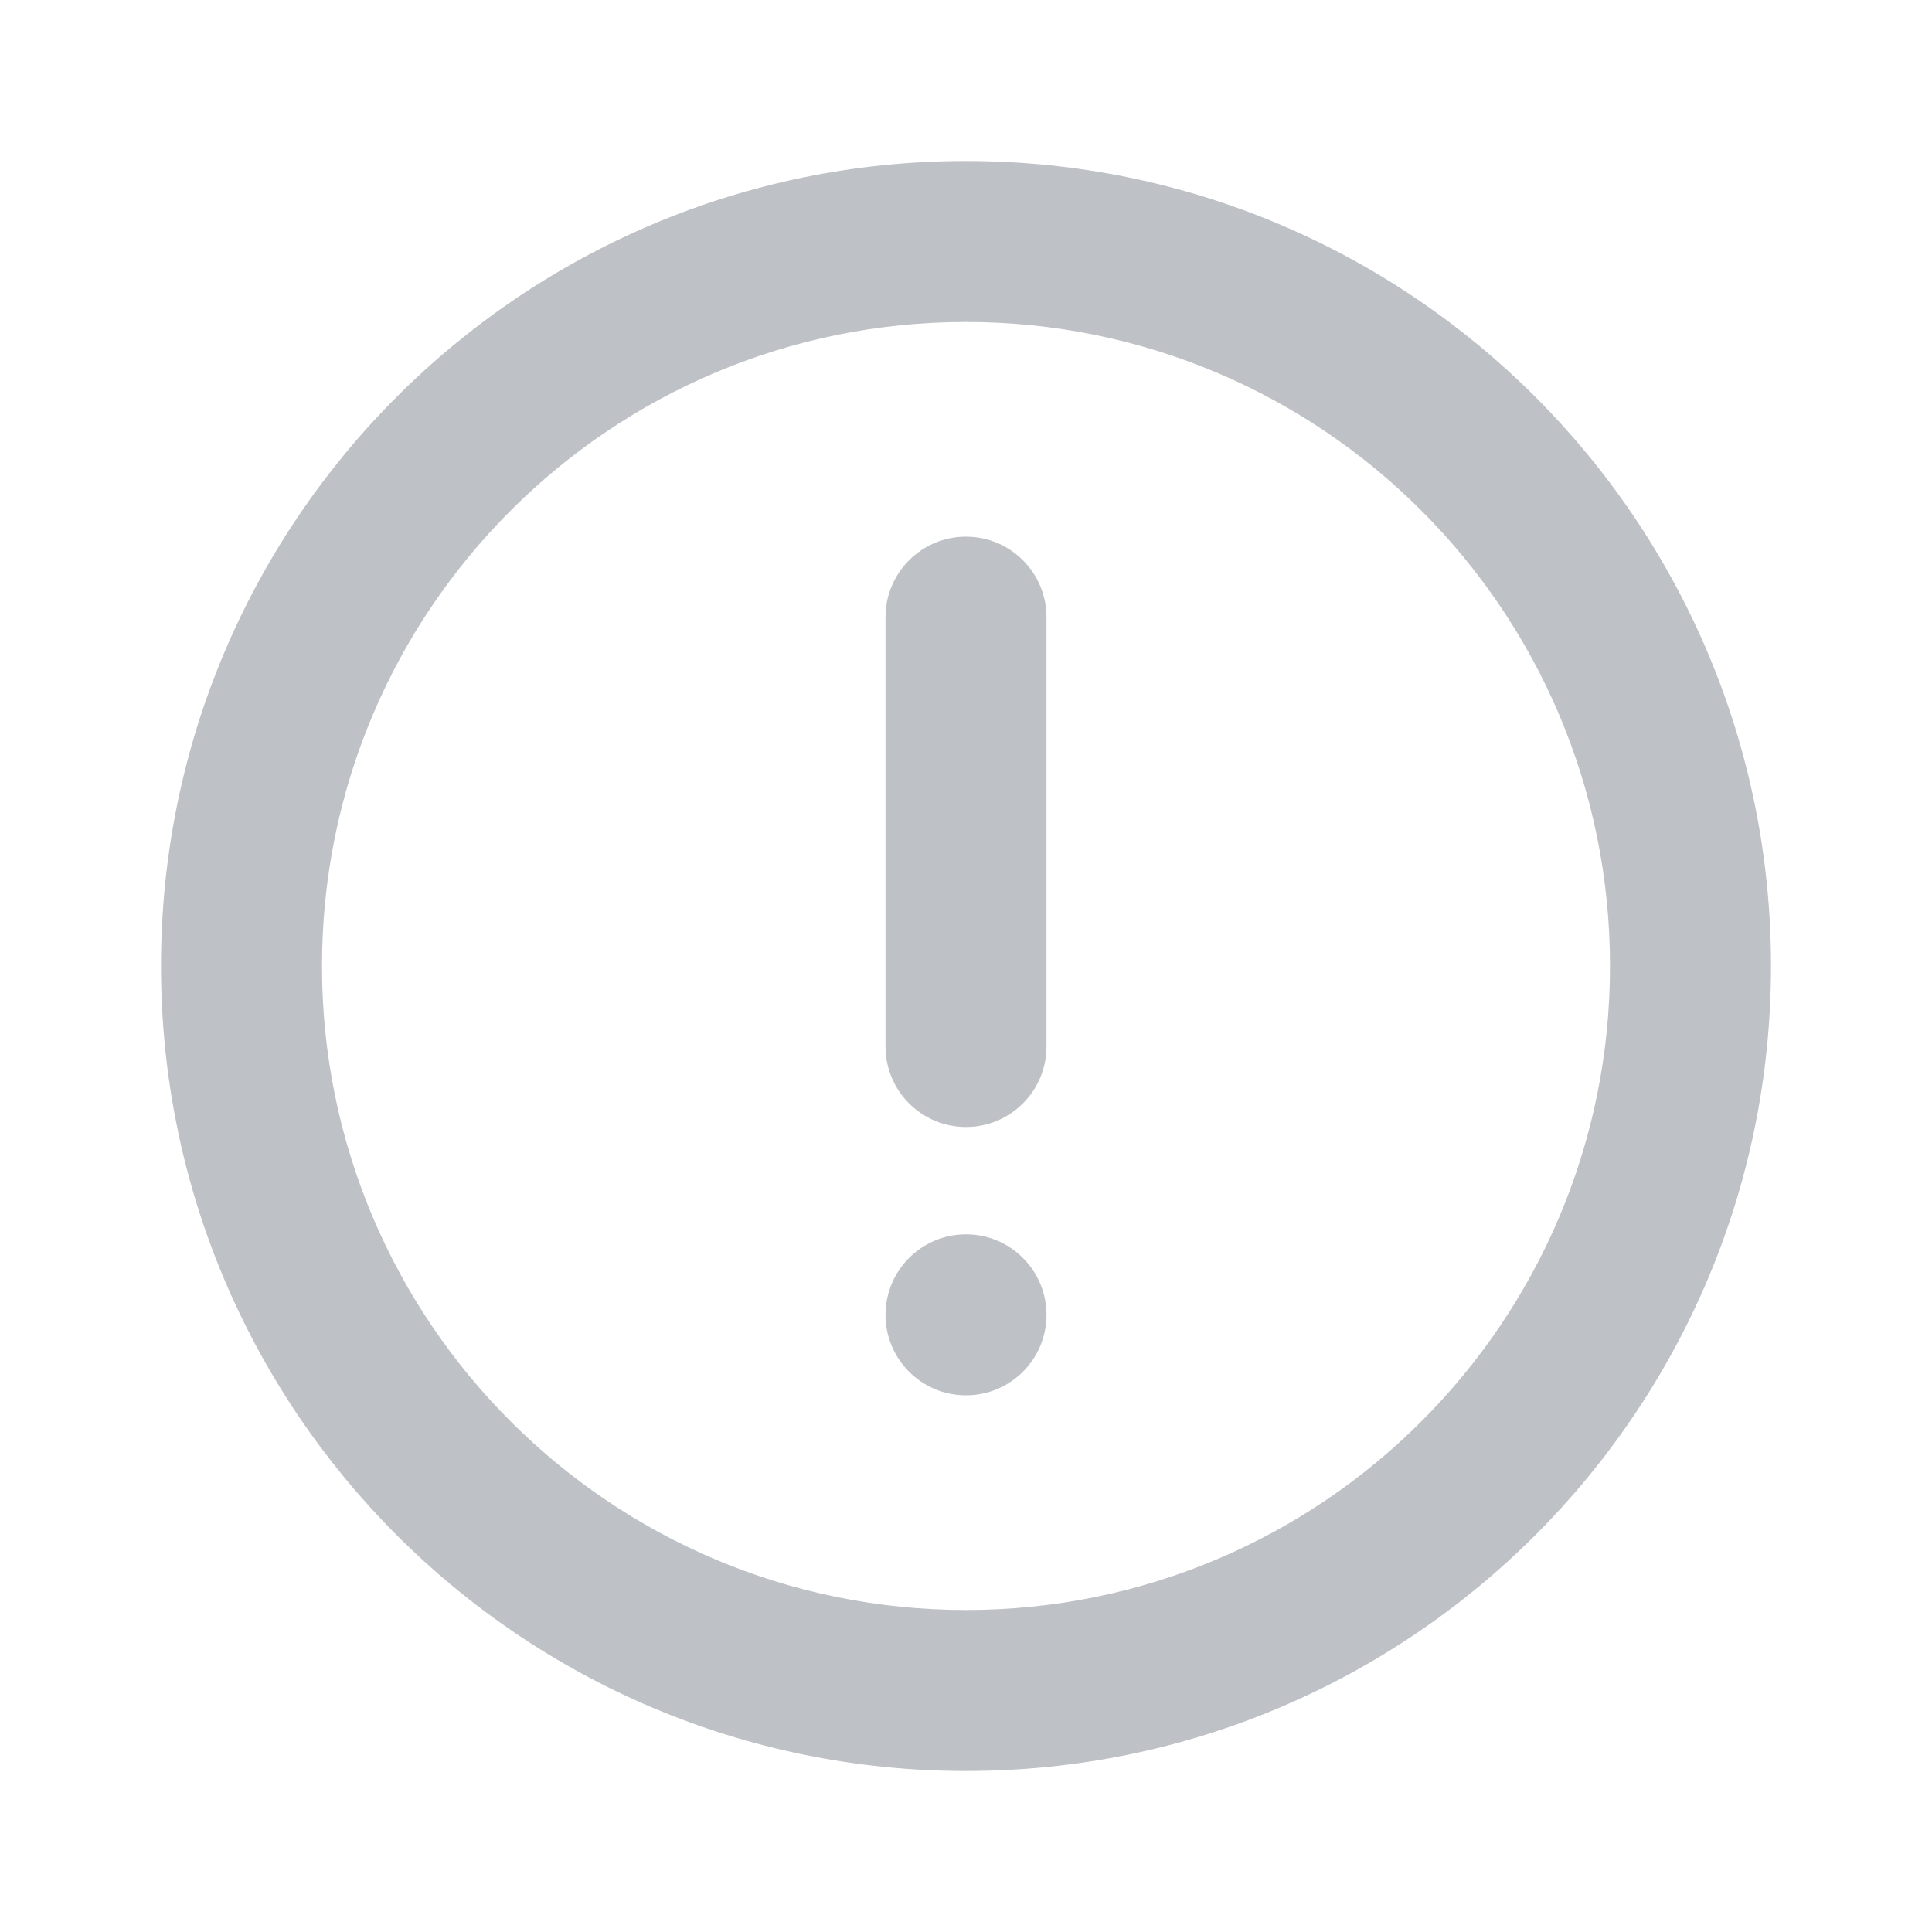
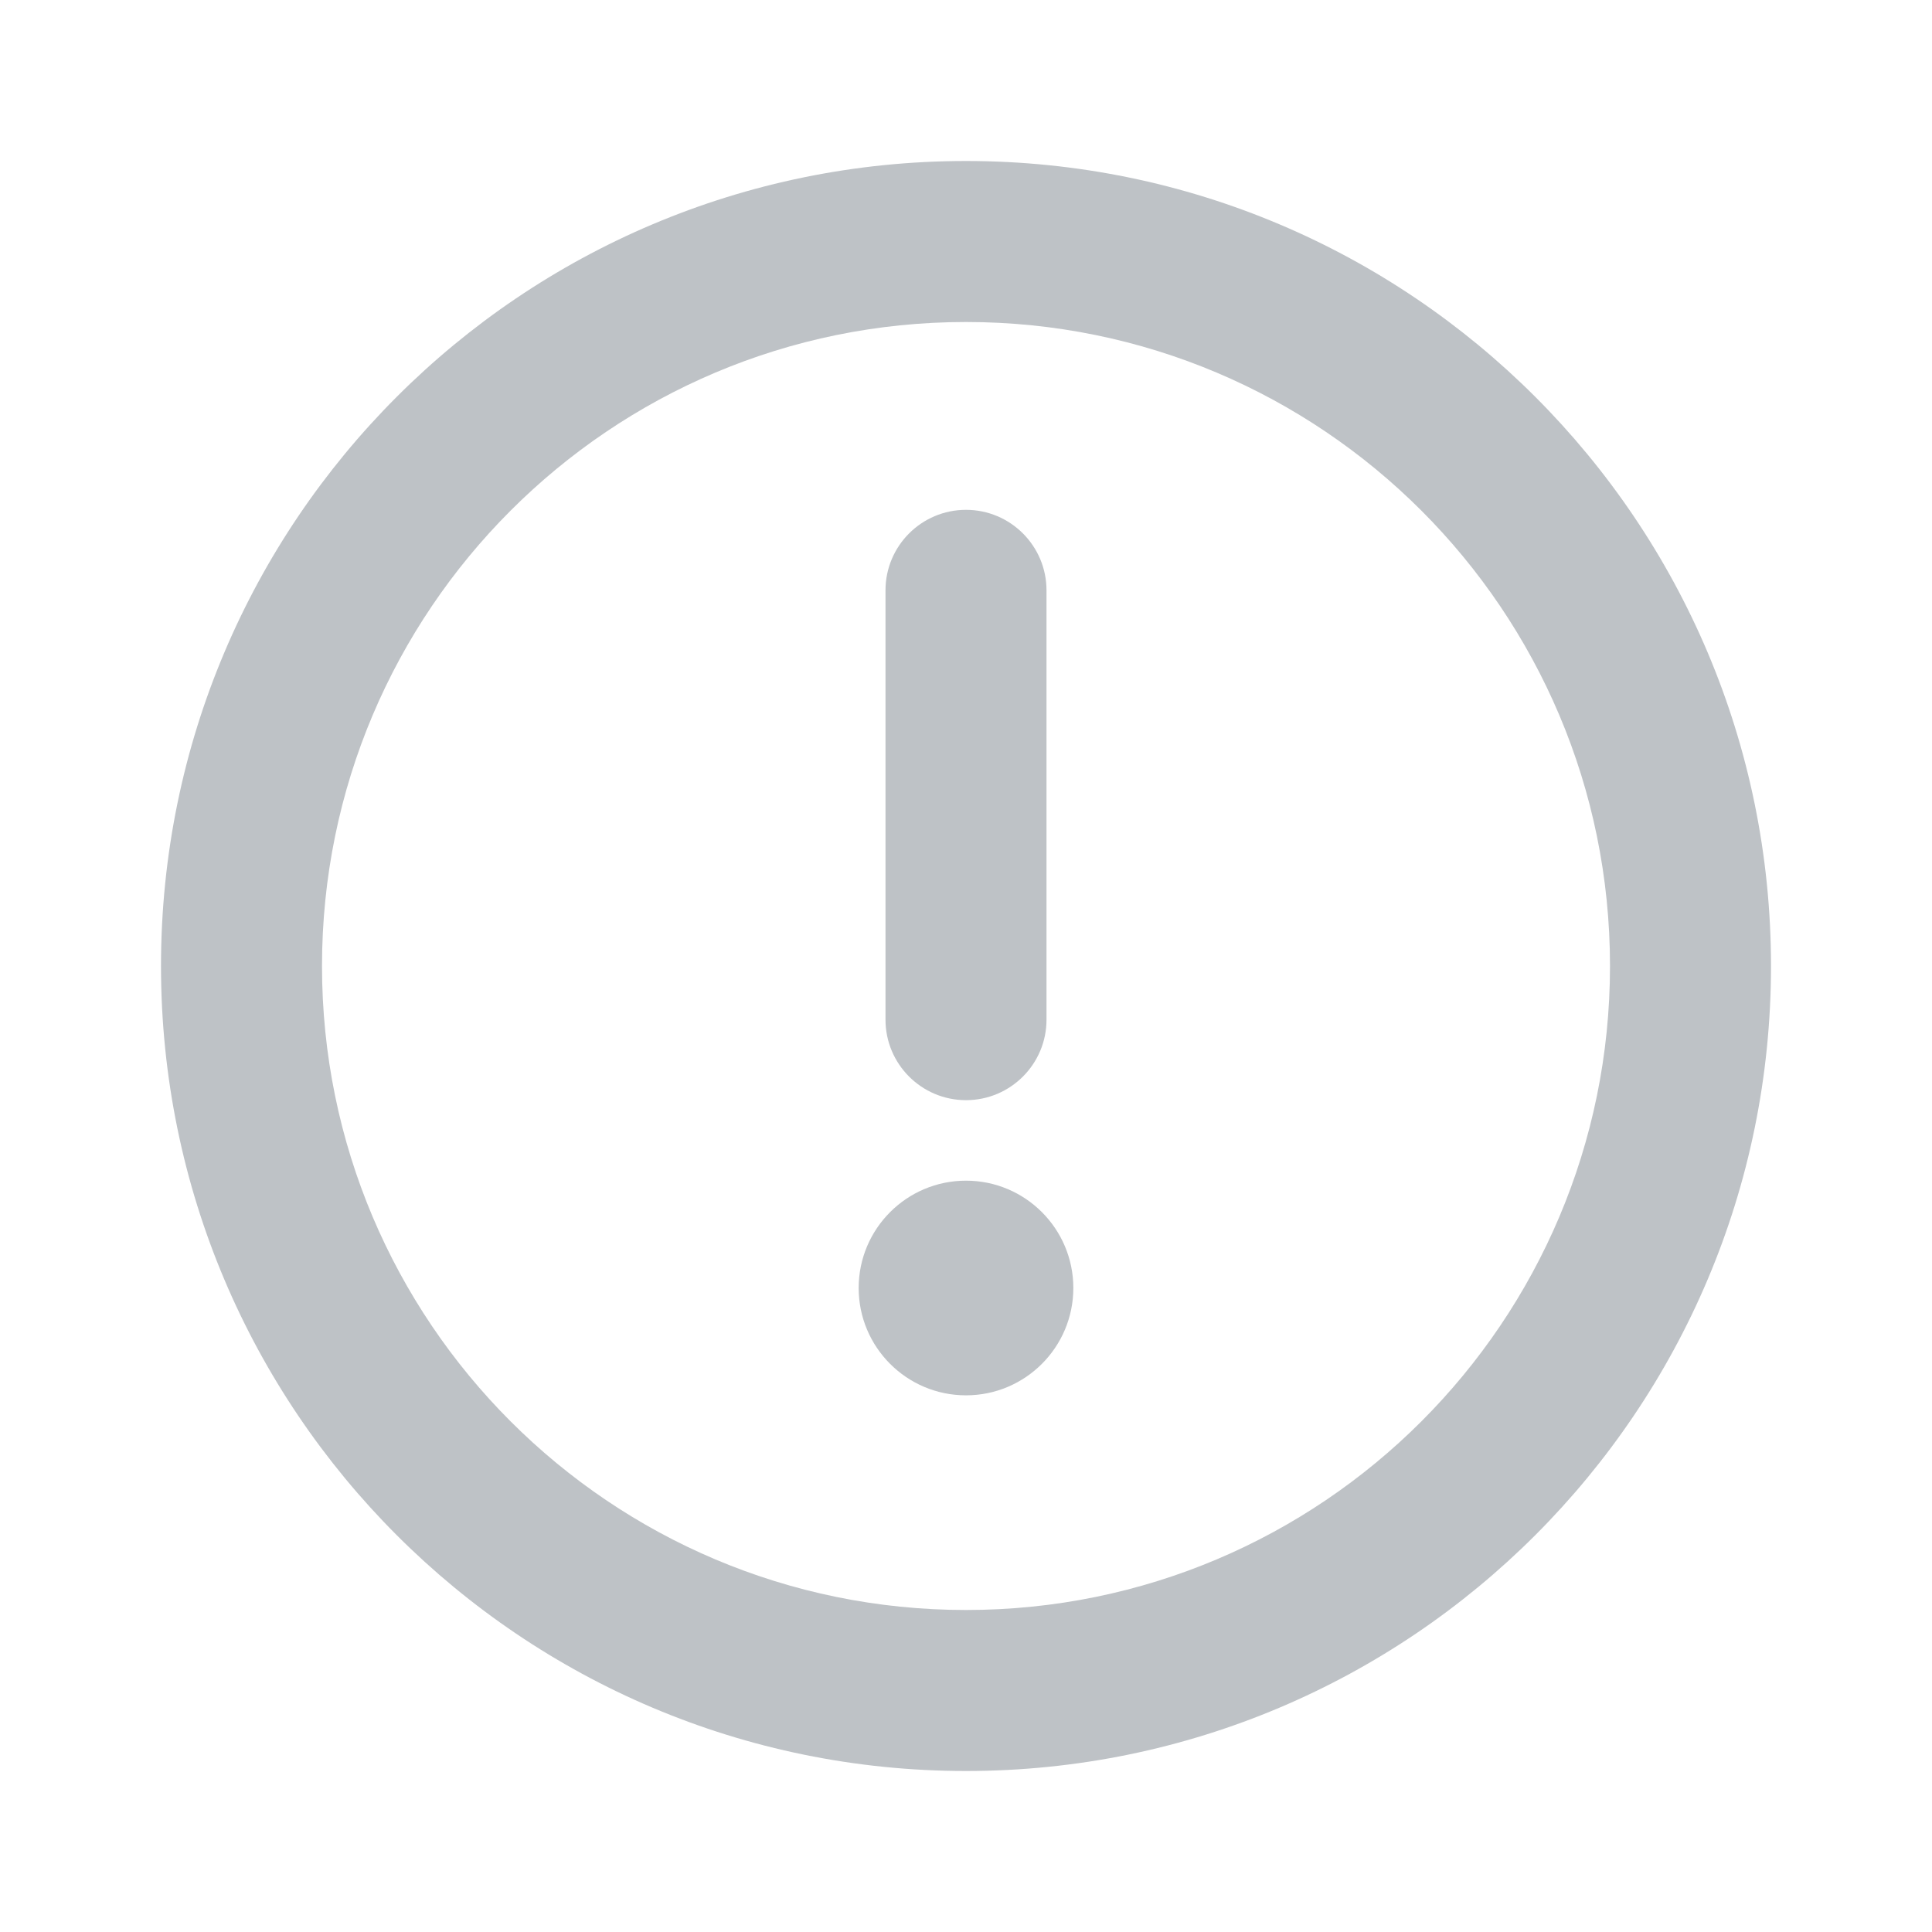
- <svg xmlns="http://www.w3.org/2000/svg" width="18" height="18" viewBox="0 0 18 18" fill="#BEC2C6">
-   <path d="M8.25 9.75C8.25 10.164 8.586 10.5 9 10.5C9.414 10.5 9.75 10.164 9.75 9.75V5.75C9.75 5.336 9.414 5 9 5C8.586 5 8.25 5.336 8.25 5.75V9.75Z" />
-   <path d="M8.25 12.25C8.25 12.664 8.586 13 9 13C9.414 13 9.75 12.664 9.75 12.25C9.75 11.836 9.414 11.5 9 11.5C8.586 11.5 8.25 11.836 8.25 12.25Z" />
-   <path fill-rule="evenodd" clip-rule="evenodd" d="M16.5 9C16.5 13.142 13.142 16.5 9 16.5C4.858 16.5 1.5 13.142 1.5 9C1.5 4.858 4.858 1.5 9 1.5C13.142 1.5 16.5 4.858 16.5 9ZM15 9C15 12.314 12.314 15 9 15C5.686 15 3 12.314 3 9C3 5.686 5.686 3 9 3C12.314 3 15 5.686 15 9Z" />
+ <svg xmlns="http://www.w3.org/2000/svg" width="18" height="18" viewBox="0 0 18 18" fill="#838990">
+   <path fill-rule="evenodd" clip-rule="evenodd" d="M9 15C12.314 15 15 12.314 15 9C15 5.686 12.314 3 9 3C5.686 3 3 5.686 3 9C3 12.314 5.686 15 9 15ZM9 16.5C13.142 16.5 16.5 13.142 16.5 9C16.5 4.858 13.142 1.5 9 1.5C4.858 1.5 1.5 4.858 1.5 9C1.5 13.142 4.858 16.5 9 16.5Z" fill="#BEC2C6" />
+   <path fill-rule="evenodd" clip-rule="evenodd" d="M9 10.25C8.586 10.25 8.25 9.914 8.25 9.5V5.5C8.25 5.086 8.586 4.75 9 4.75C9.414 4.75 9.75 5.086 9.75 5.5V9.5C9.75 9.914 9.414 10.25 9 10.25Z" fill="#BEC2C6" />
+   <path d="M9 11C8.448 11 8 11.448 8 12C8 12.552 8.448 13 9 13C9.552 13 10 12.552 10 12C10 11.448 9.552 11 9 11Z" fill="#BEC2C6" />
</svg>
